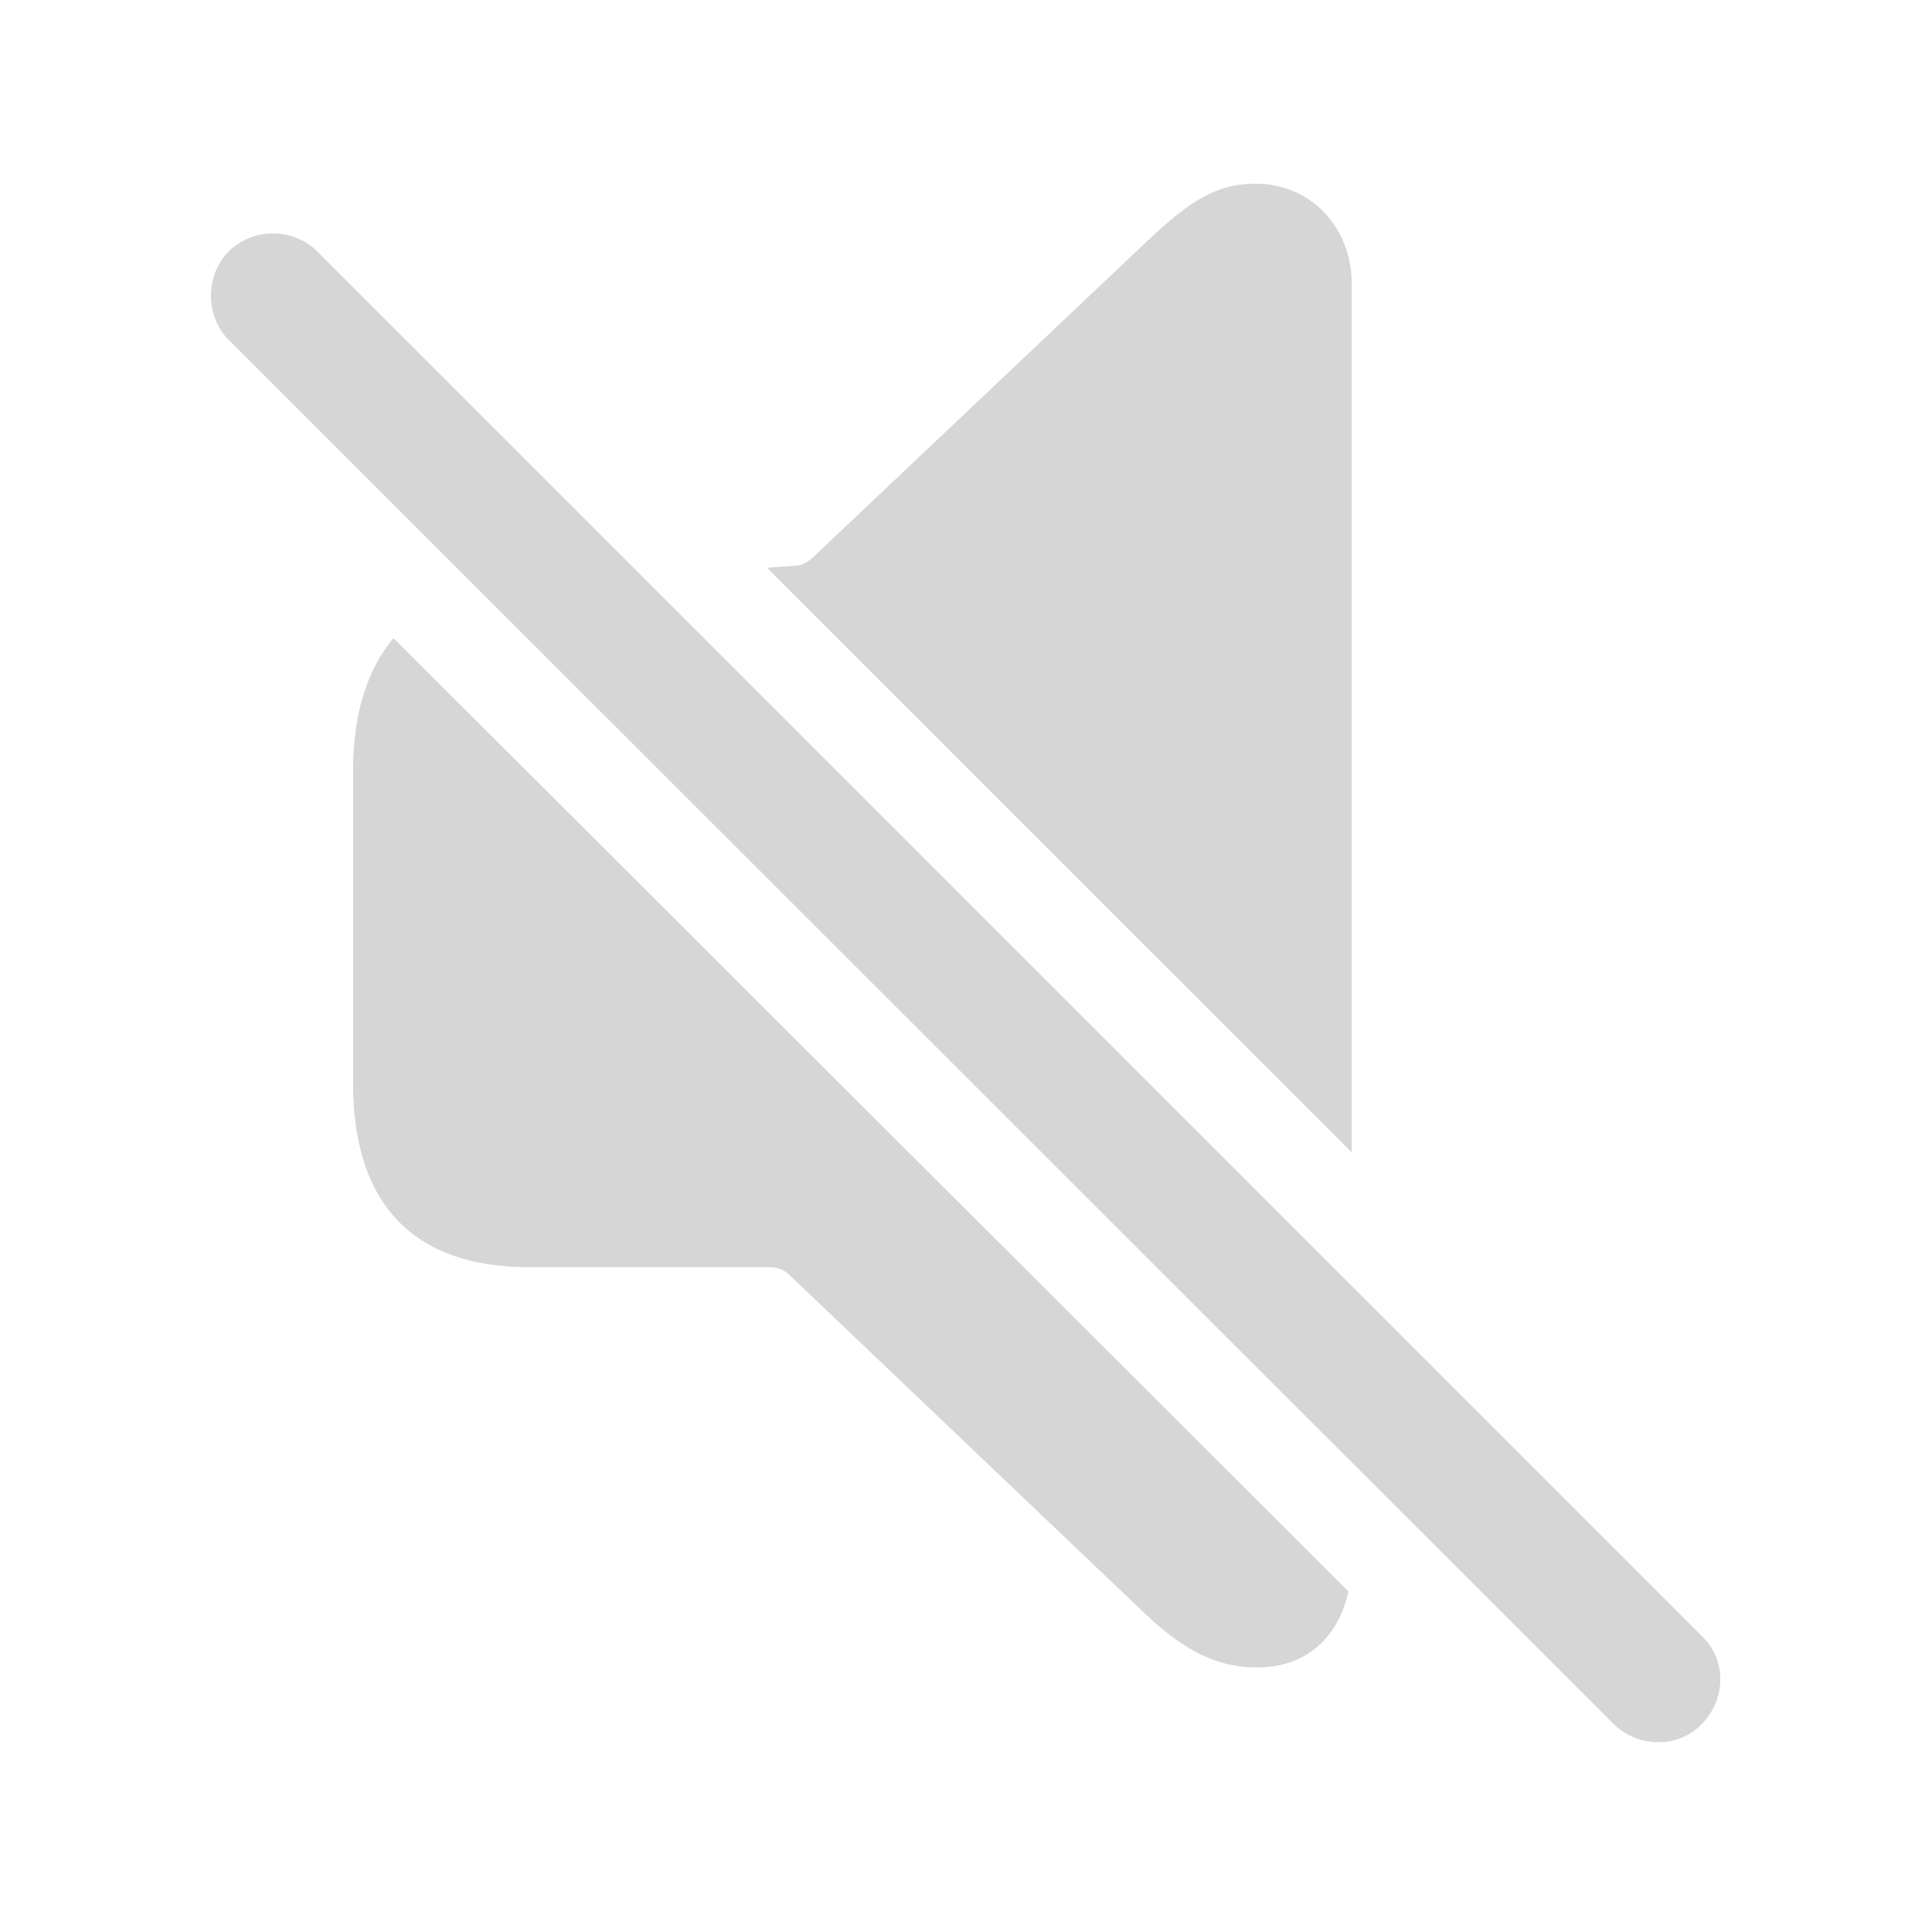
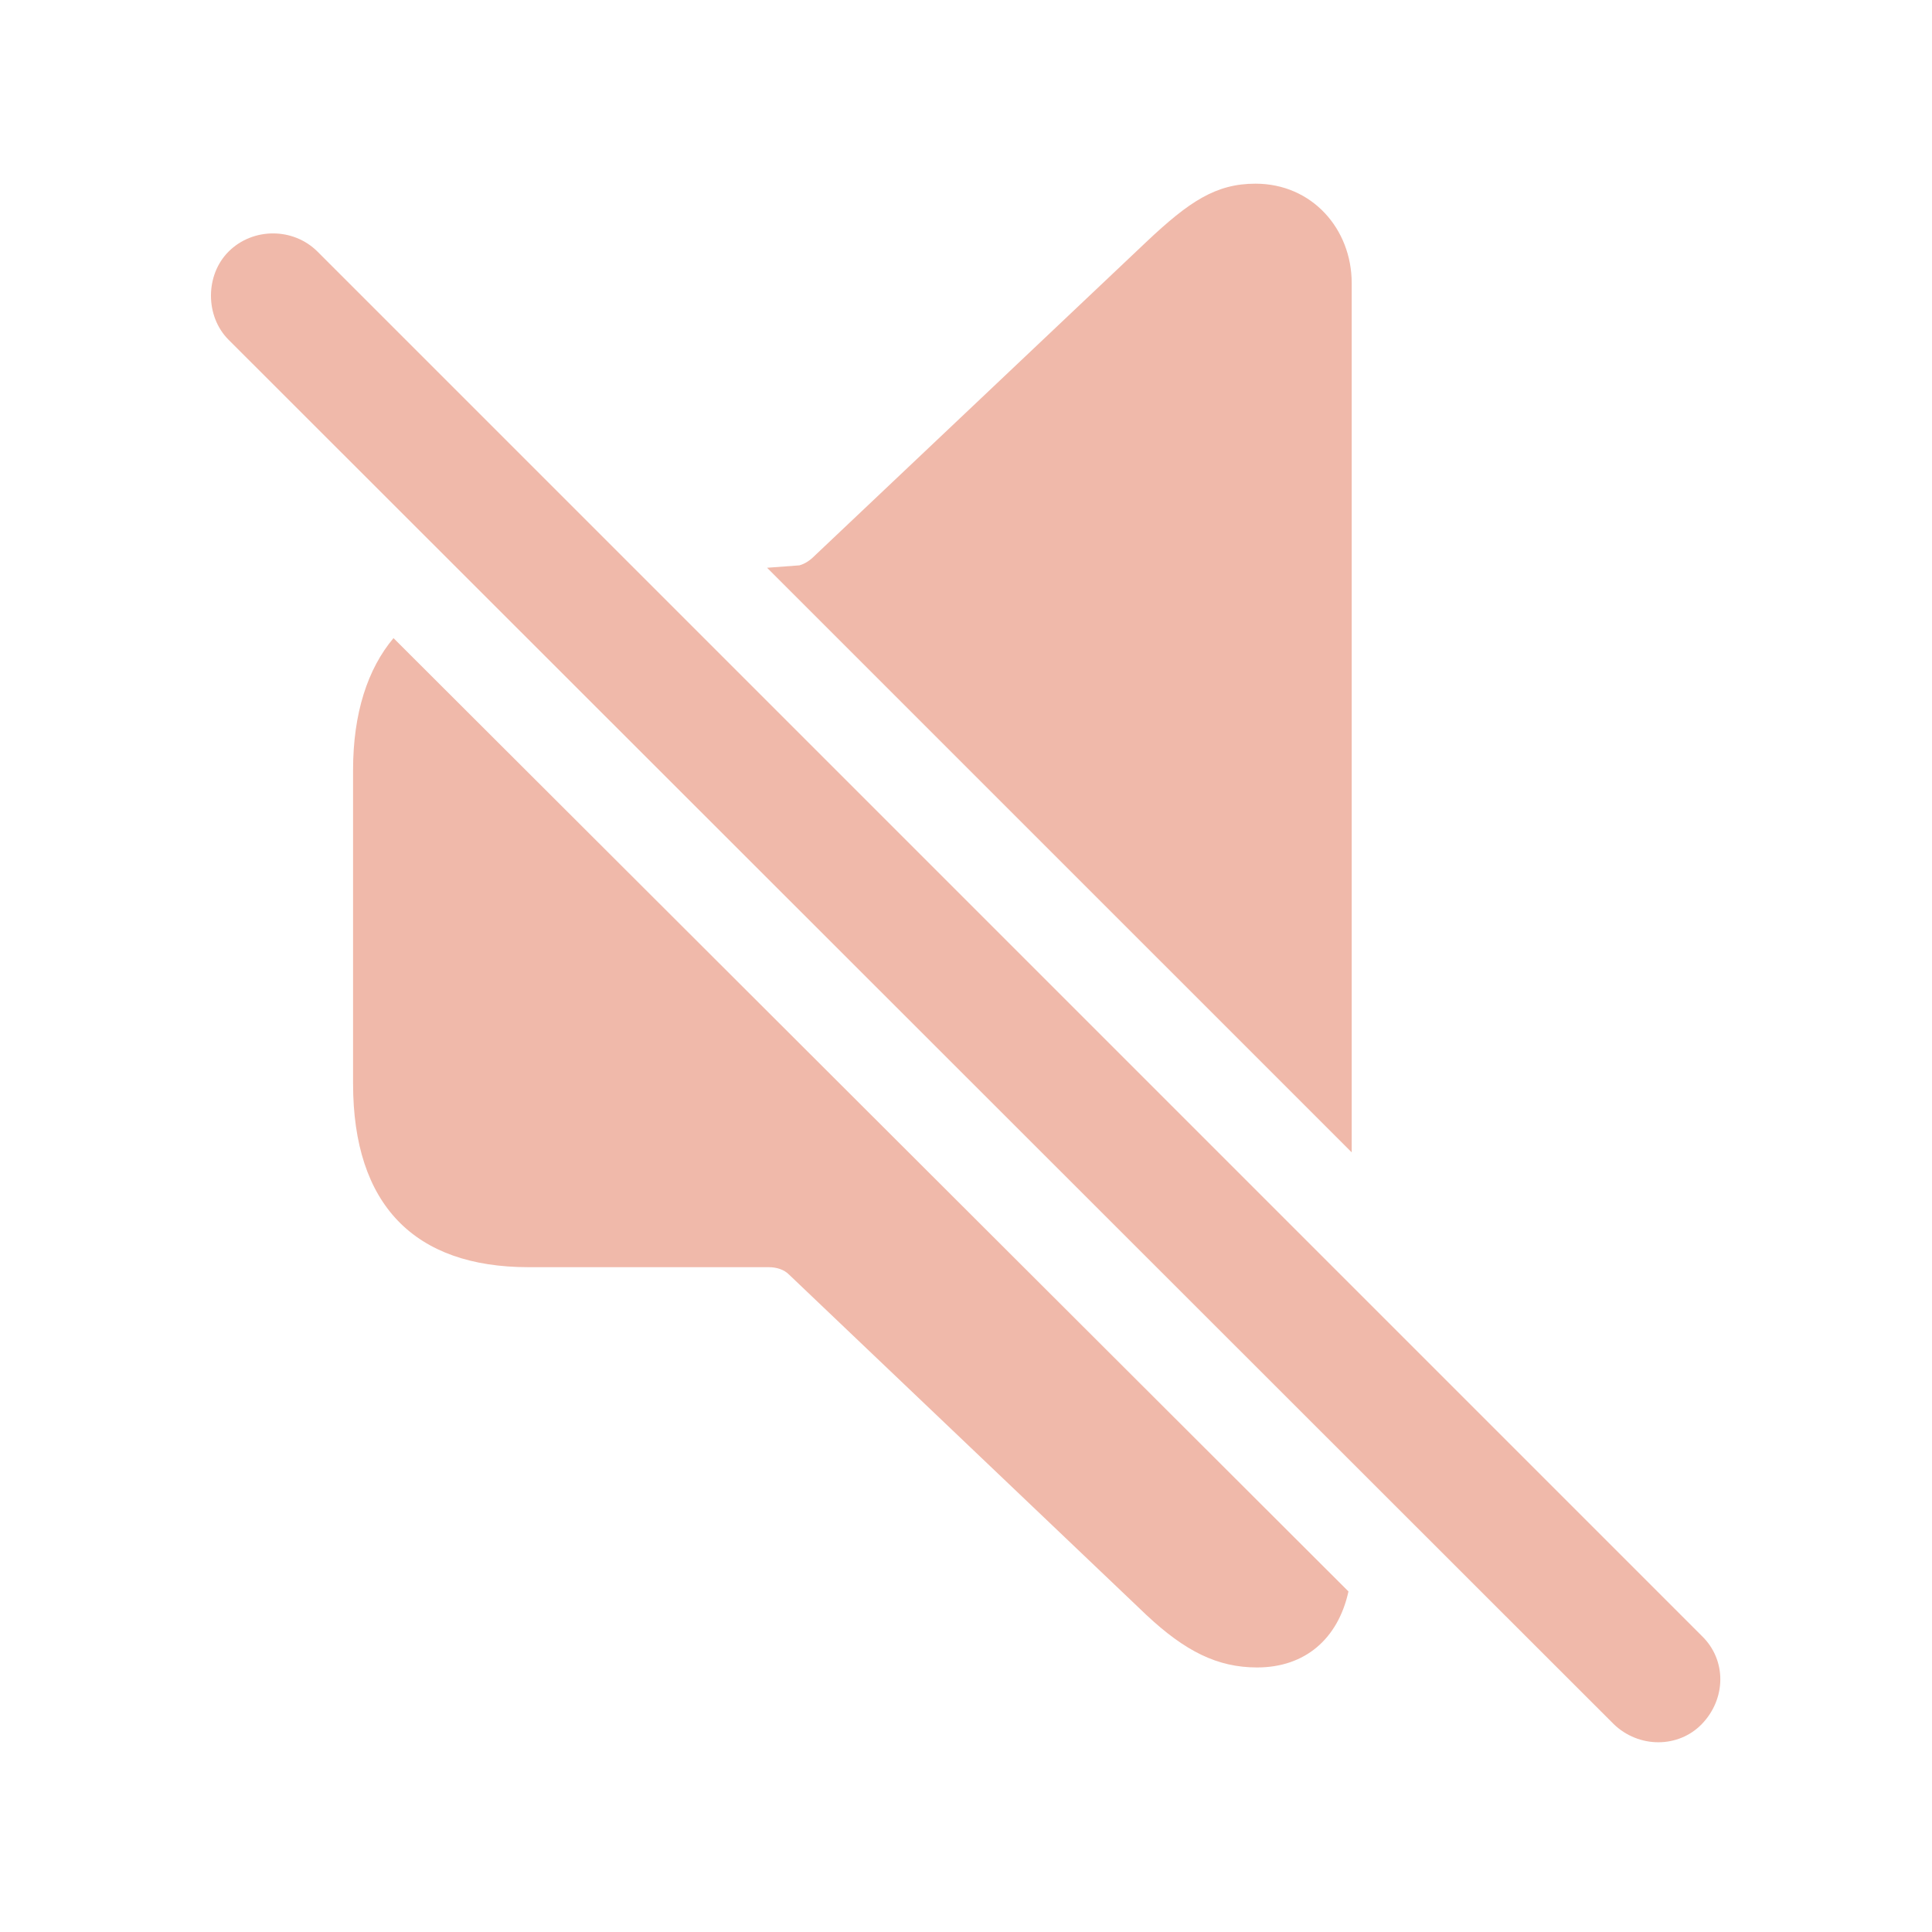
- <svg fill="#D6D6D6" width="120px" height="120px" viewBox="0 0 56 56">
+ <svg fill="#F0B9AA" width="120px" height="120px" viewBox="0 0 56 56">
  <path d="M 39.18 33.402 L 39.18 8.207 C 39.18 6.637 38.031 5.324 36.391 5.324 C 35.242 5.324 34.469 5.84 33.227 7.012 L 23.617 16.105 C 23.477 16.246 23.336 16.34 23.172 16.387 L 22.234 16.457 Z M 46.773 49.973 C 47.5 50.676 48.648 50.676 49.328 49.973 C 50.031 49.246 50.055 48.121 49.328 47.418 L 9.203 7.293 C 8.5 6.59 7.328 6.59 6.625 7.293 C 5.945 7.973 5.945 9.168 6.625 9.848 Z M 36.437 48.332 C 37.82 48.332 38.781 47.512 39.086 46.129 L 11.406 18.496 C 10.656 19.387 10.234 20.676 10.234 22.316 L 10.234 31.41 C 10.234 34.926 12.015 36.73 15.32 36.73 L 22.281 36.73 C 22.515 36.73 22.727 36.801 22.867 36.941 L 33.227 46.809 C 34.352 47.863 35.289 48.332 36.437 48.332 Z" />
</svg>
